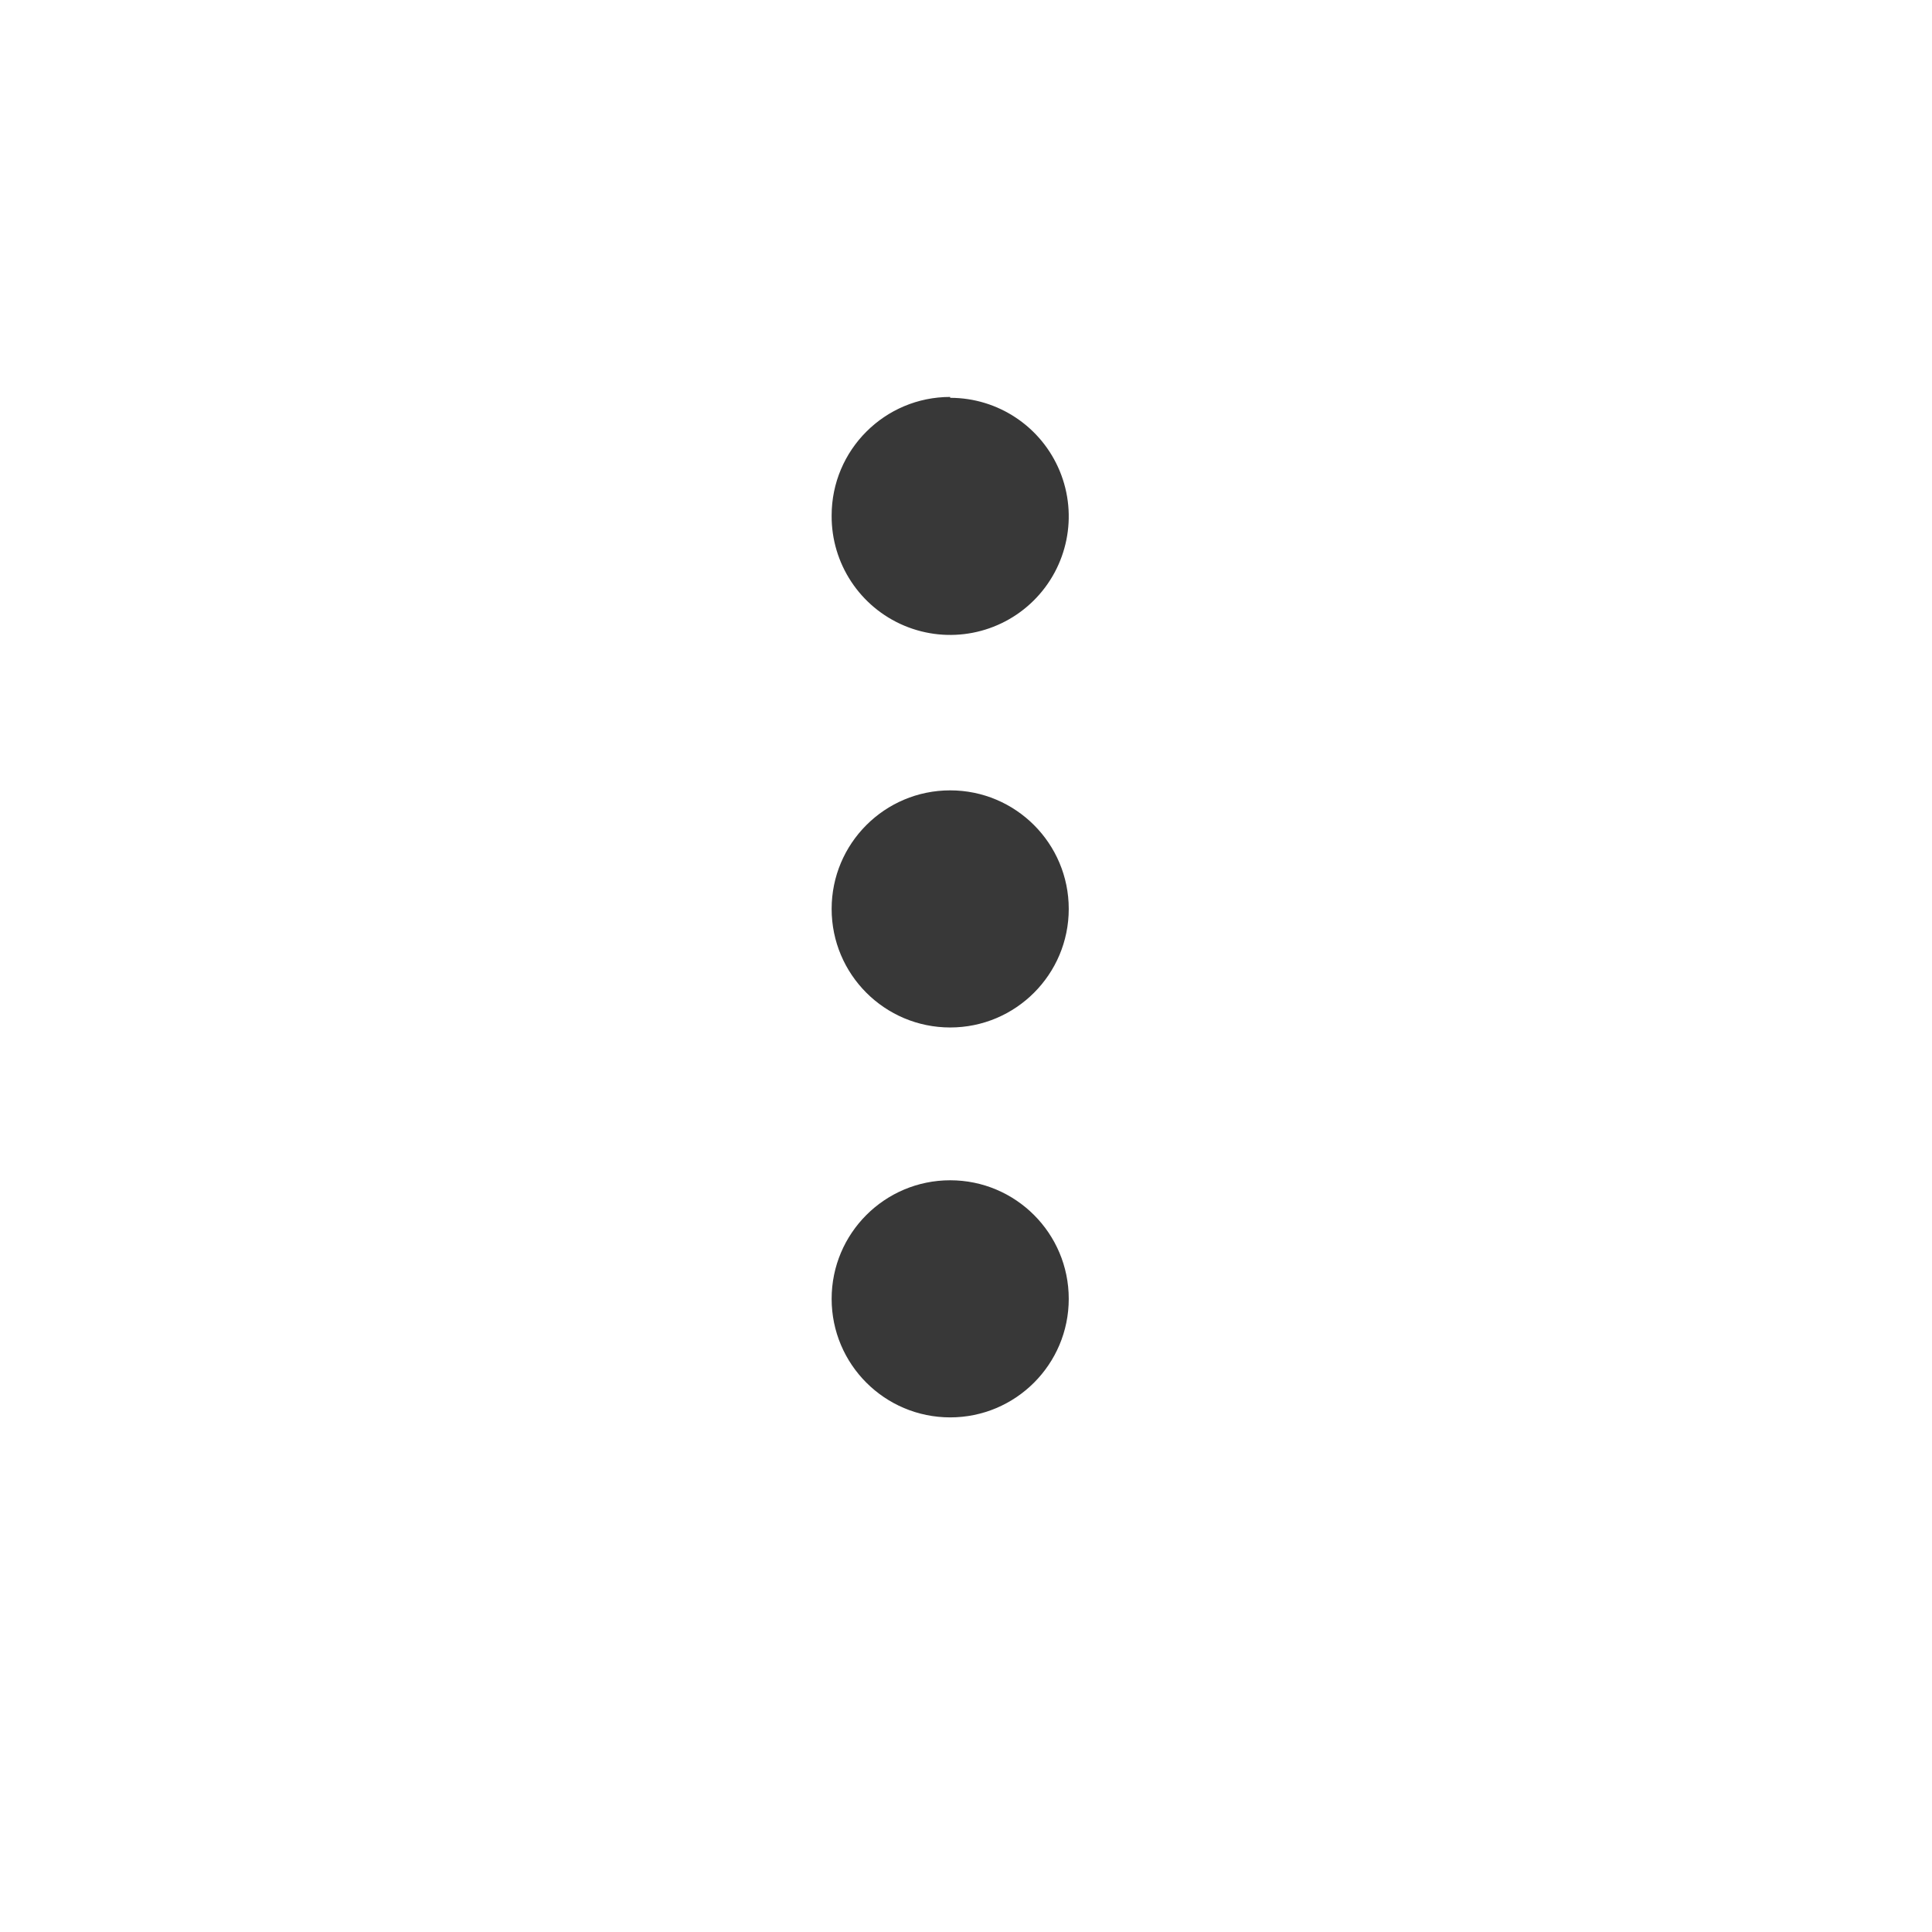
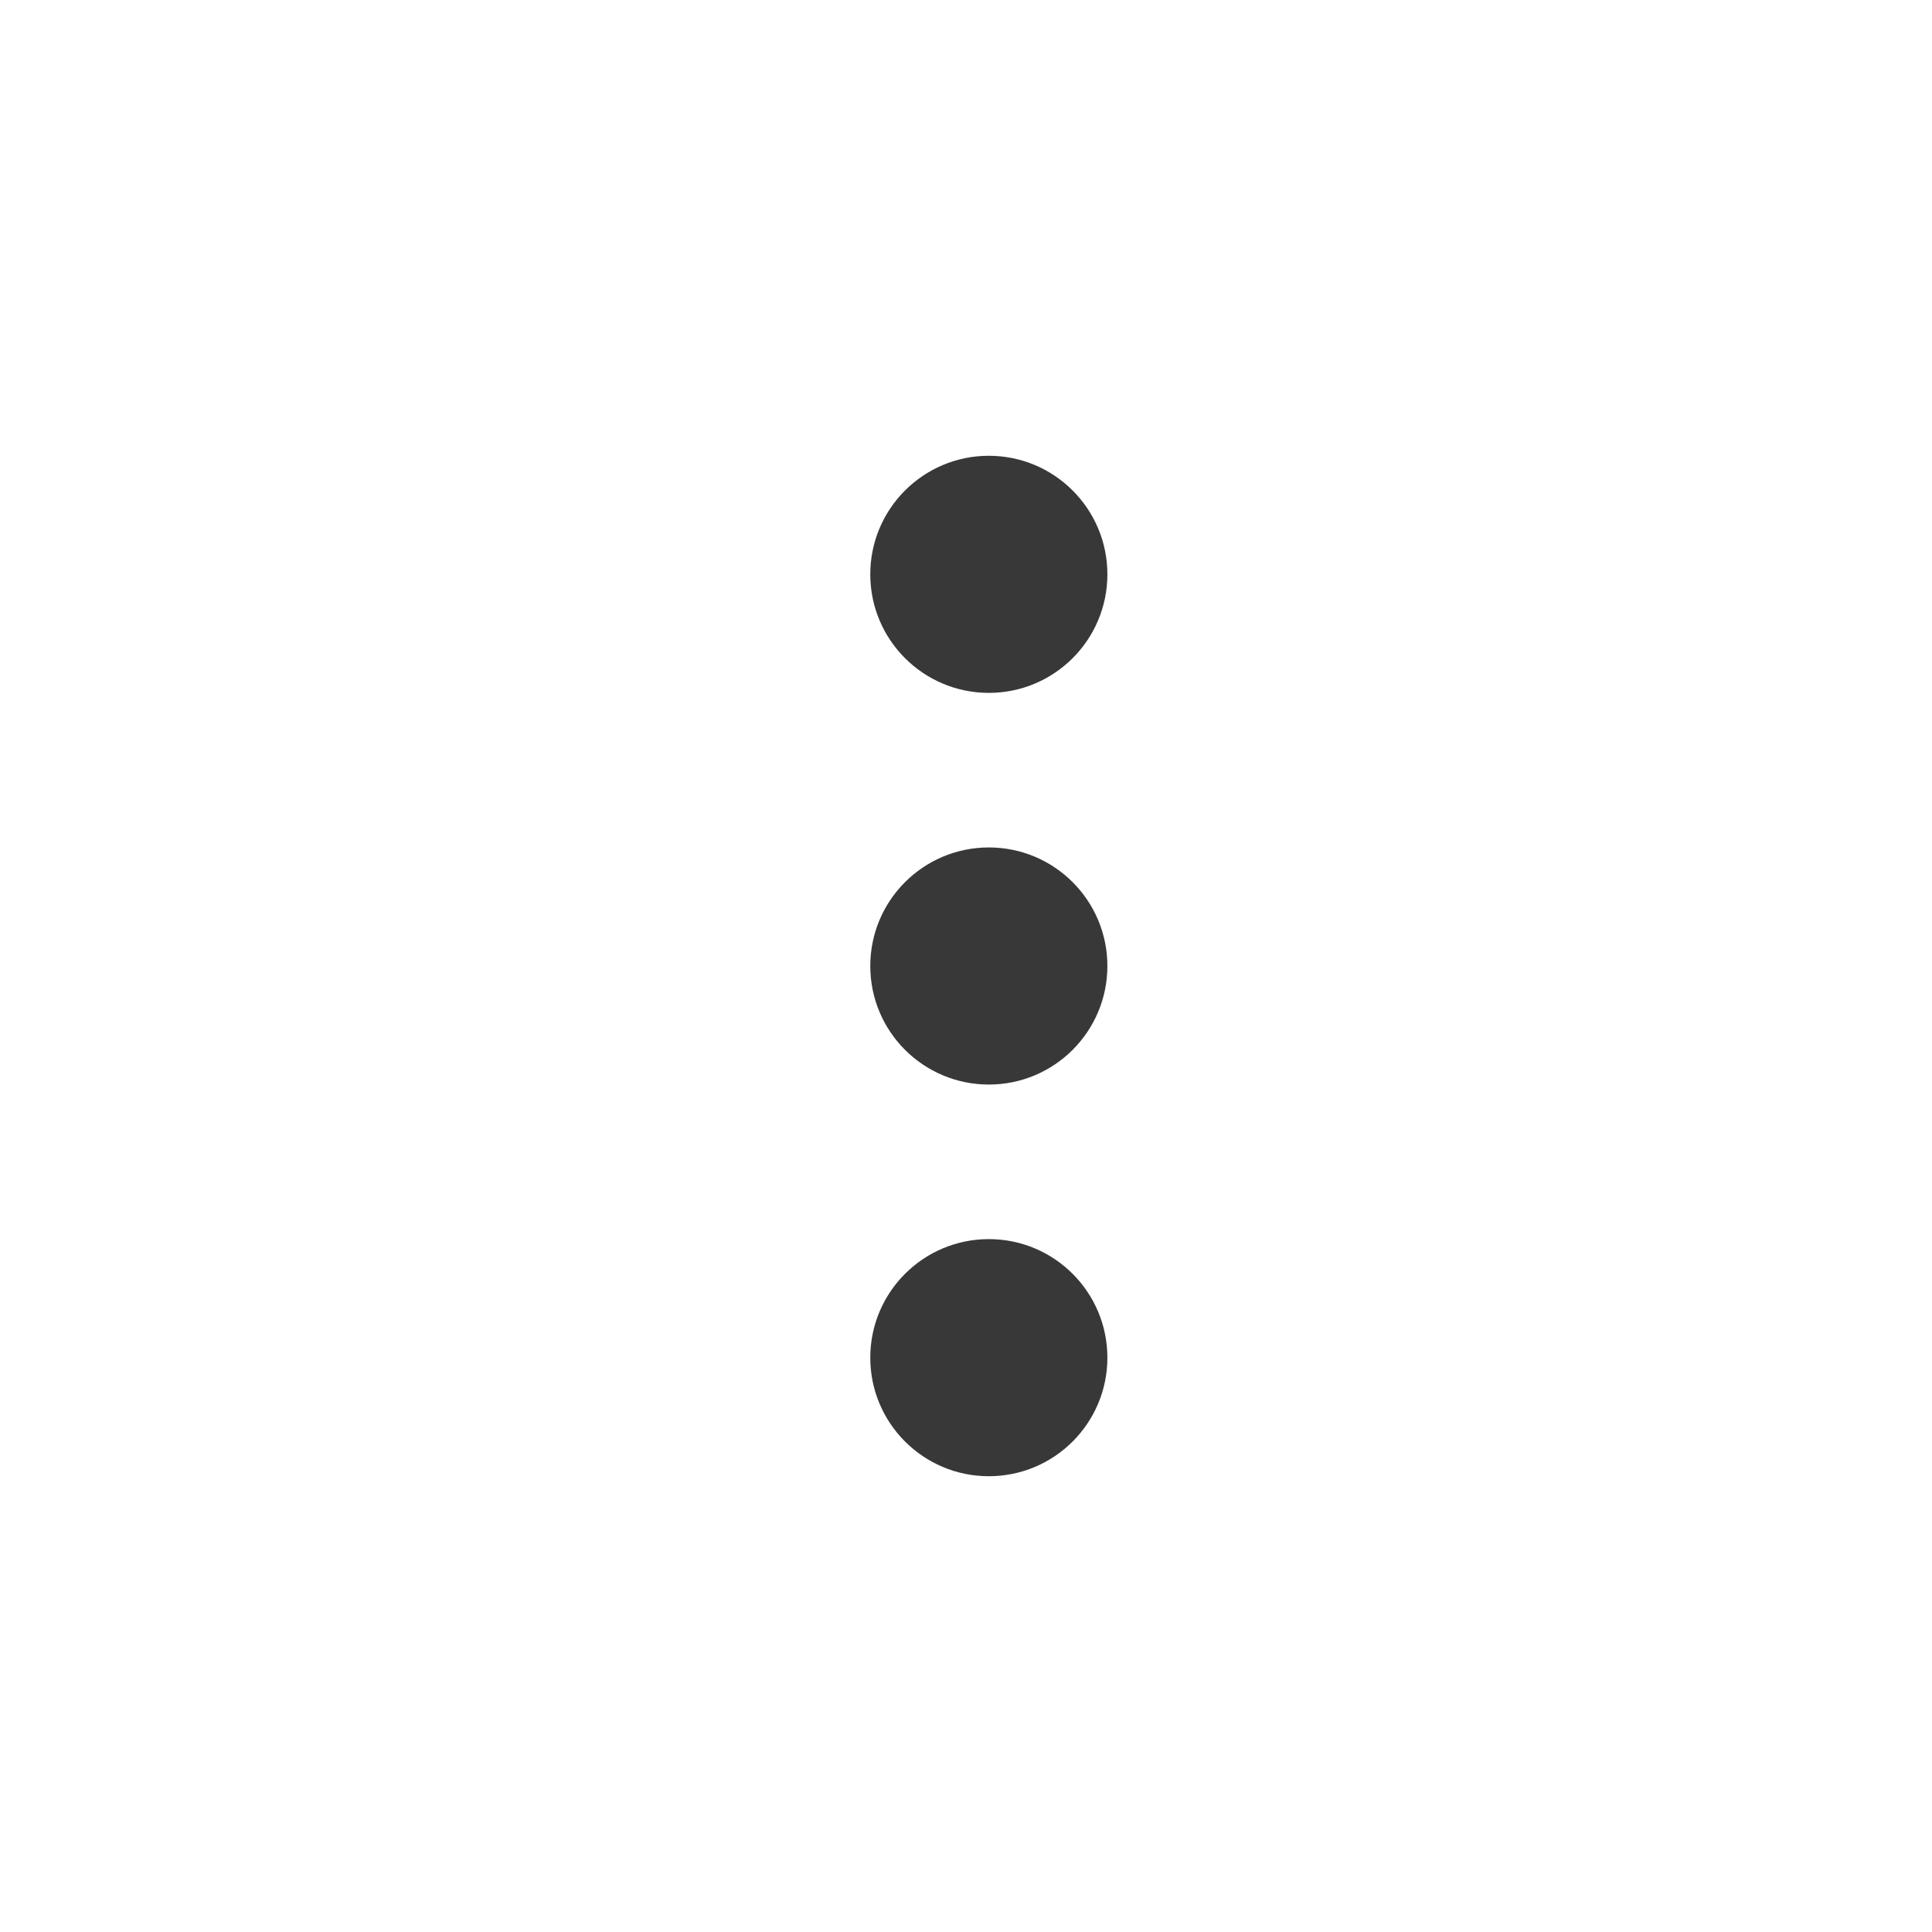
<svg xmlns="http://www.w3.org/2000/svg" id="Layer_2" data-name="Layer 2" width="22" height="22" viewBox="0 0 22 22">
  <rect x="-5.24" y="-5.76" width="29.42" height="30.17" style="fill: none;stroke: #e30613;stroke-miterlimit: 10;stroke-width: 0.25px" />
-   <path d="M10.82,4.53A1.35,1.35,0,1,1,9.47,5.87a1.35,1.35,0,0,1,1.35-1.35" style="fill: #383838" />
-   <path d="M10.82,9a1.35,1.35,0,1,1-1.35,1.35A1.35,1.35,0,0,1,10.82,9" style="fill: #383838" />
-   <path d="M10.82,13.44a1.35,1.35,0,1,1-1.35,1.35,1.35,1.35,0,0,1,1.35-1.35" style="fill: #383838" />
+   <path d="M11.26,5.19A1.35,1.35,0,1,1,9.91,6.54a1.35,1.35,0,0,1,1.35-1.35" style="fill: #383838" />
+   <path d="M11.26,9.65A1.35,1.35,0,1,1,9.91,11a1.35,1.35,0,0,1,1.35-1.35" style="fill: #383838" />
+   <path d="M11.26,14.11a1.35,1.35,0,1,1-1.35,1.35,1.35,1.35,0,0,1,1.35-1.35" style="fill: #383838" />
</svg>
